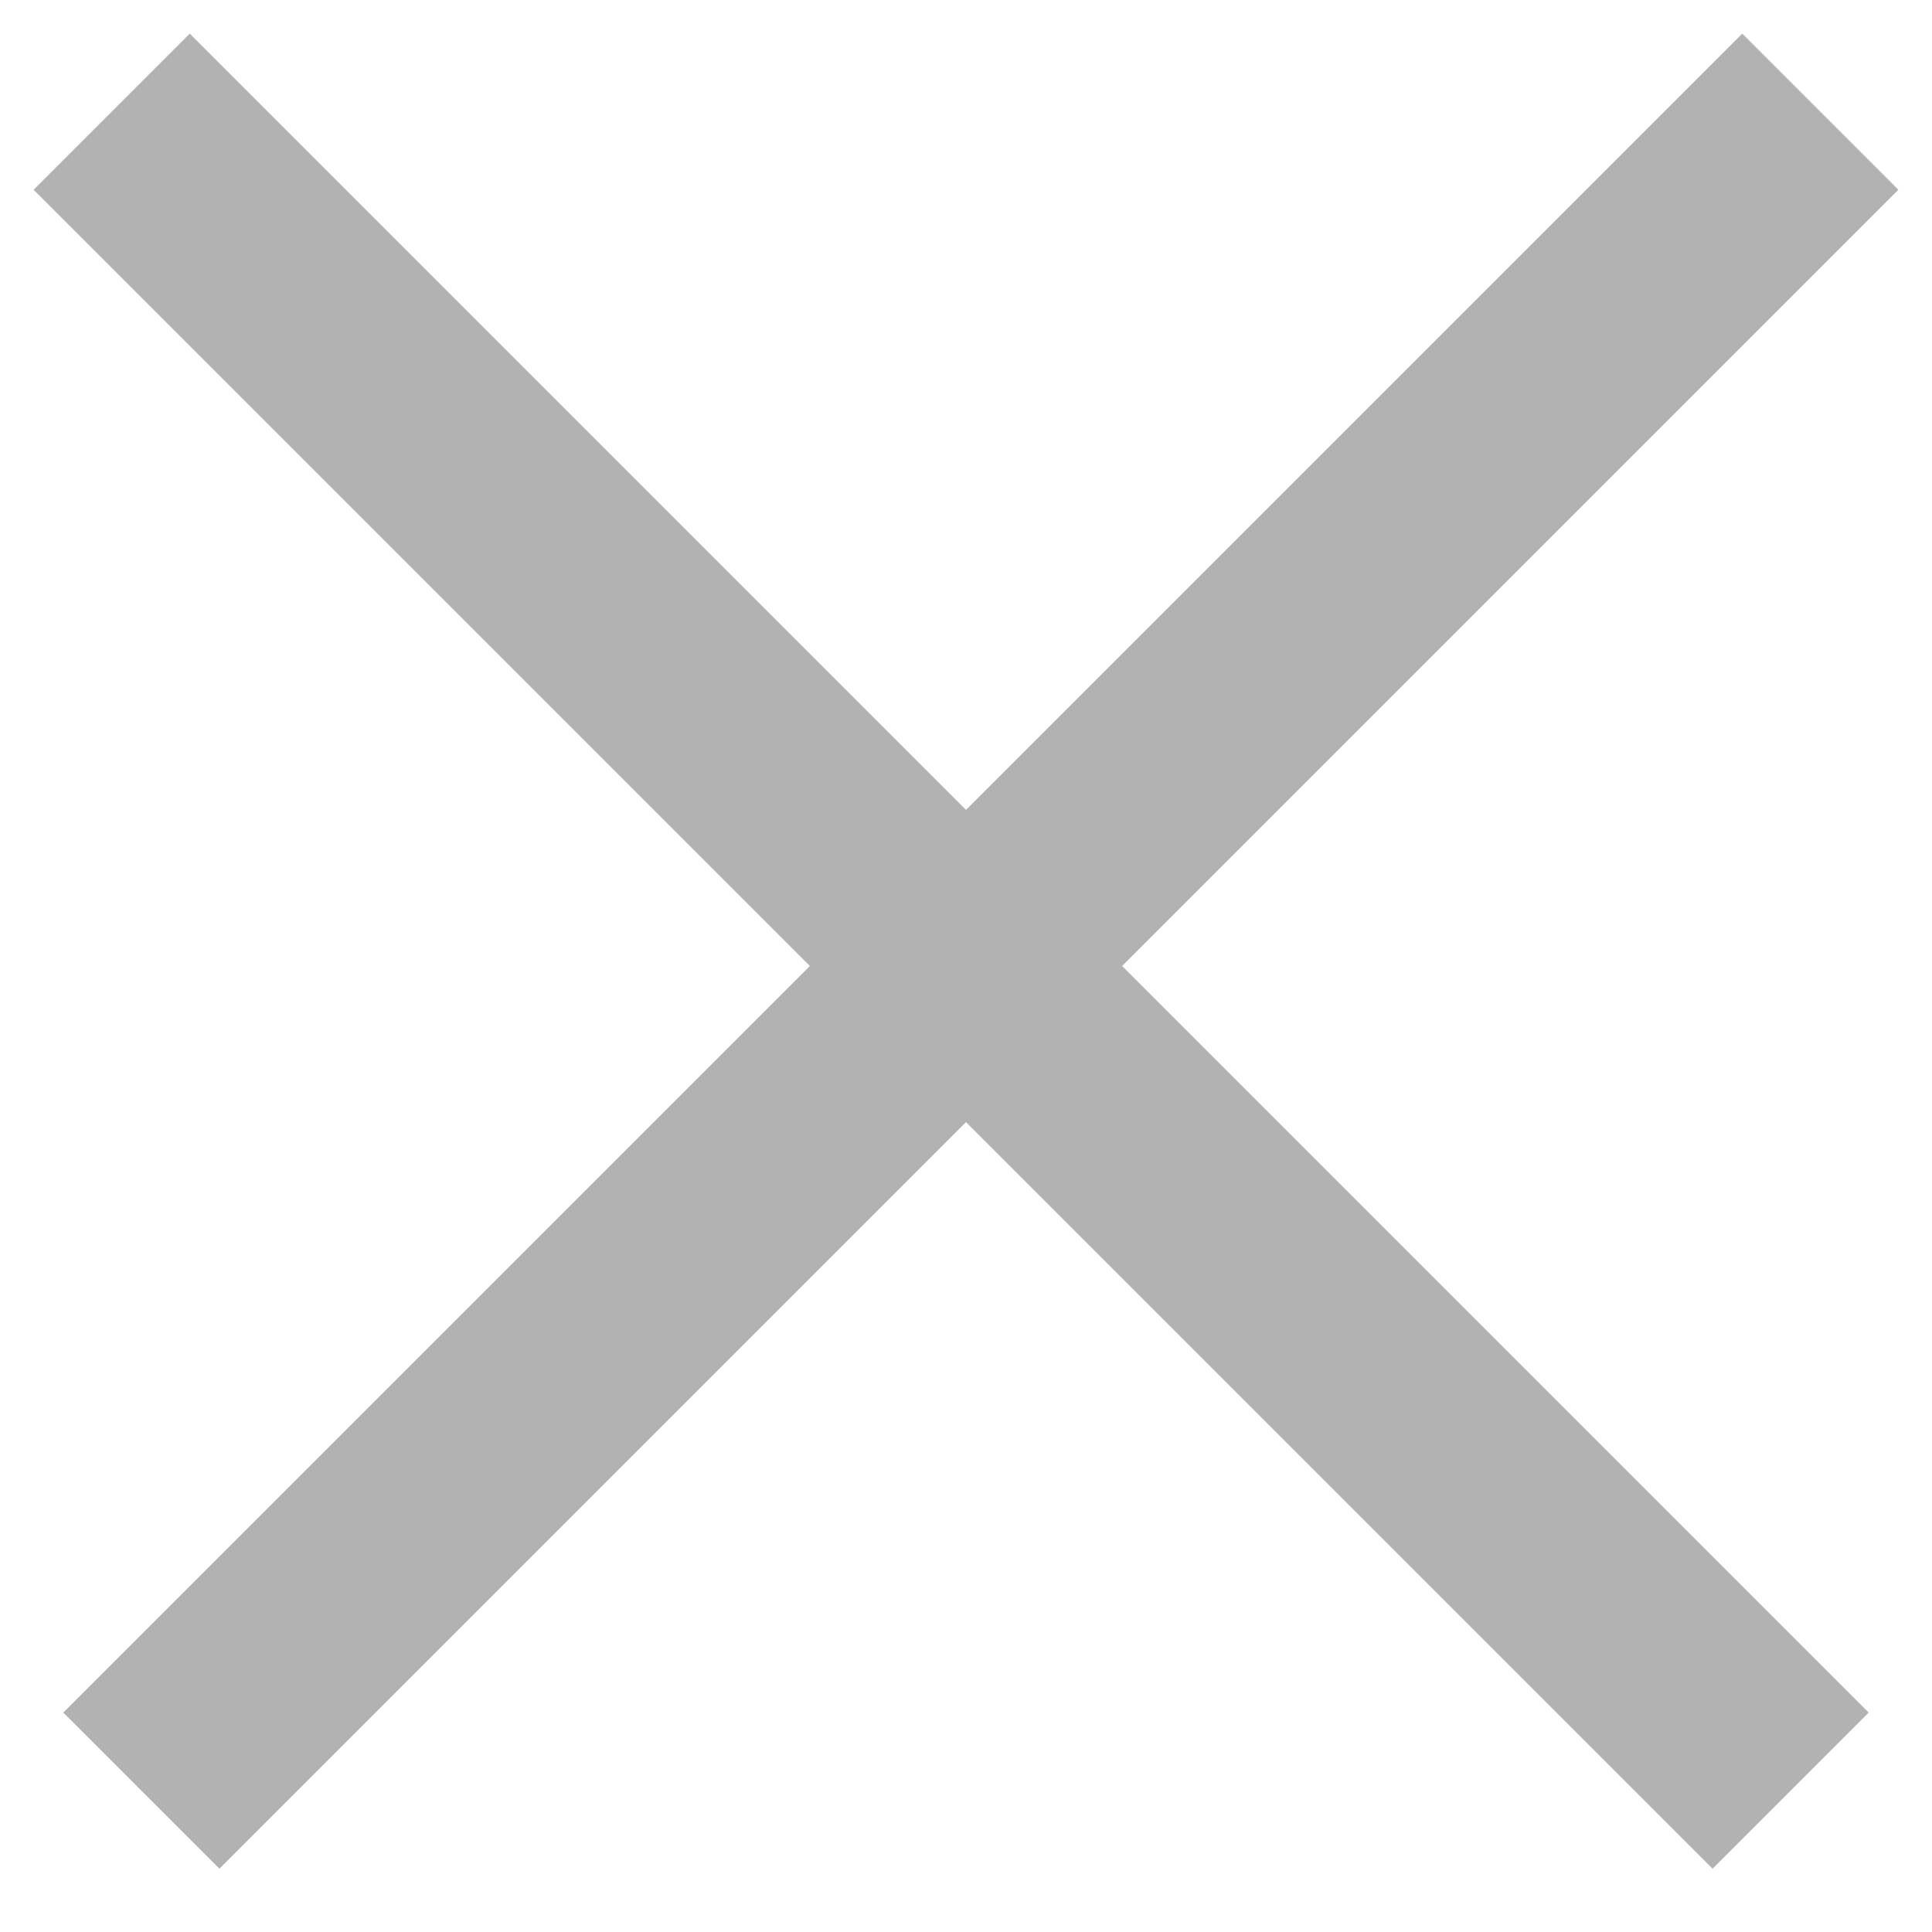
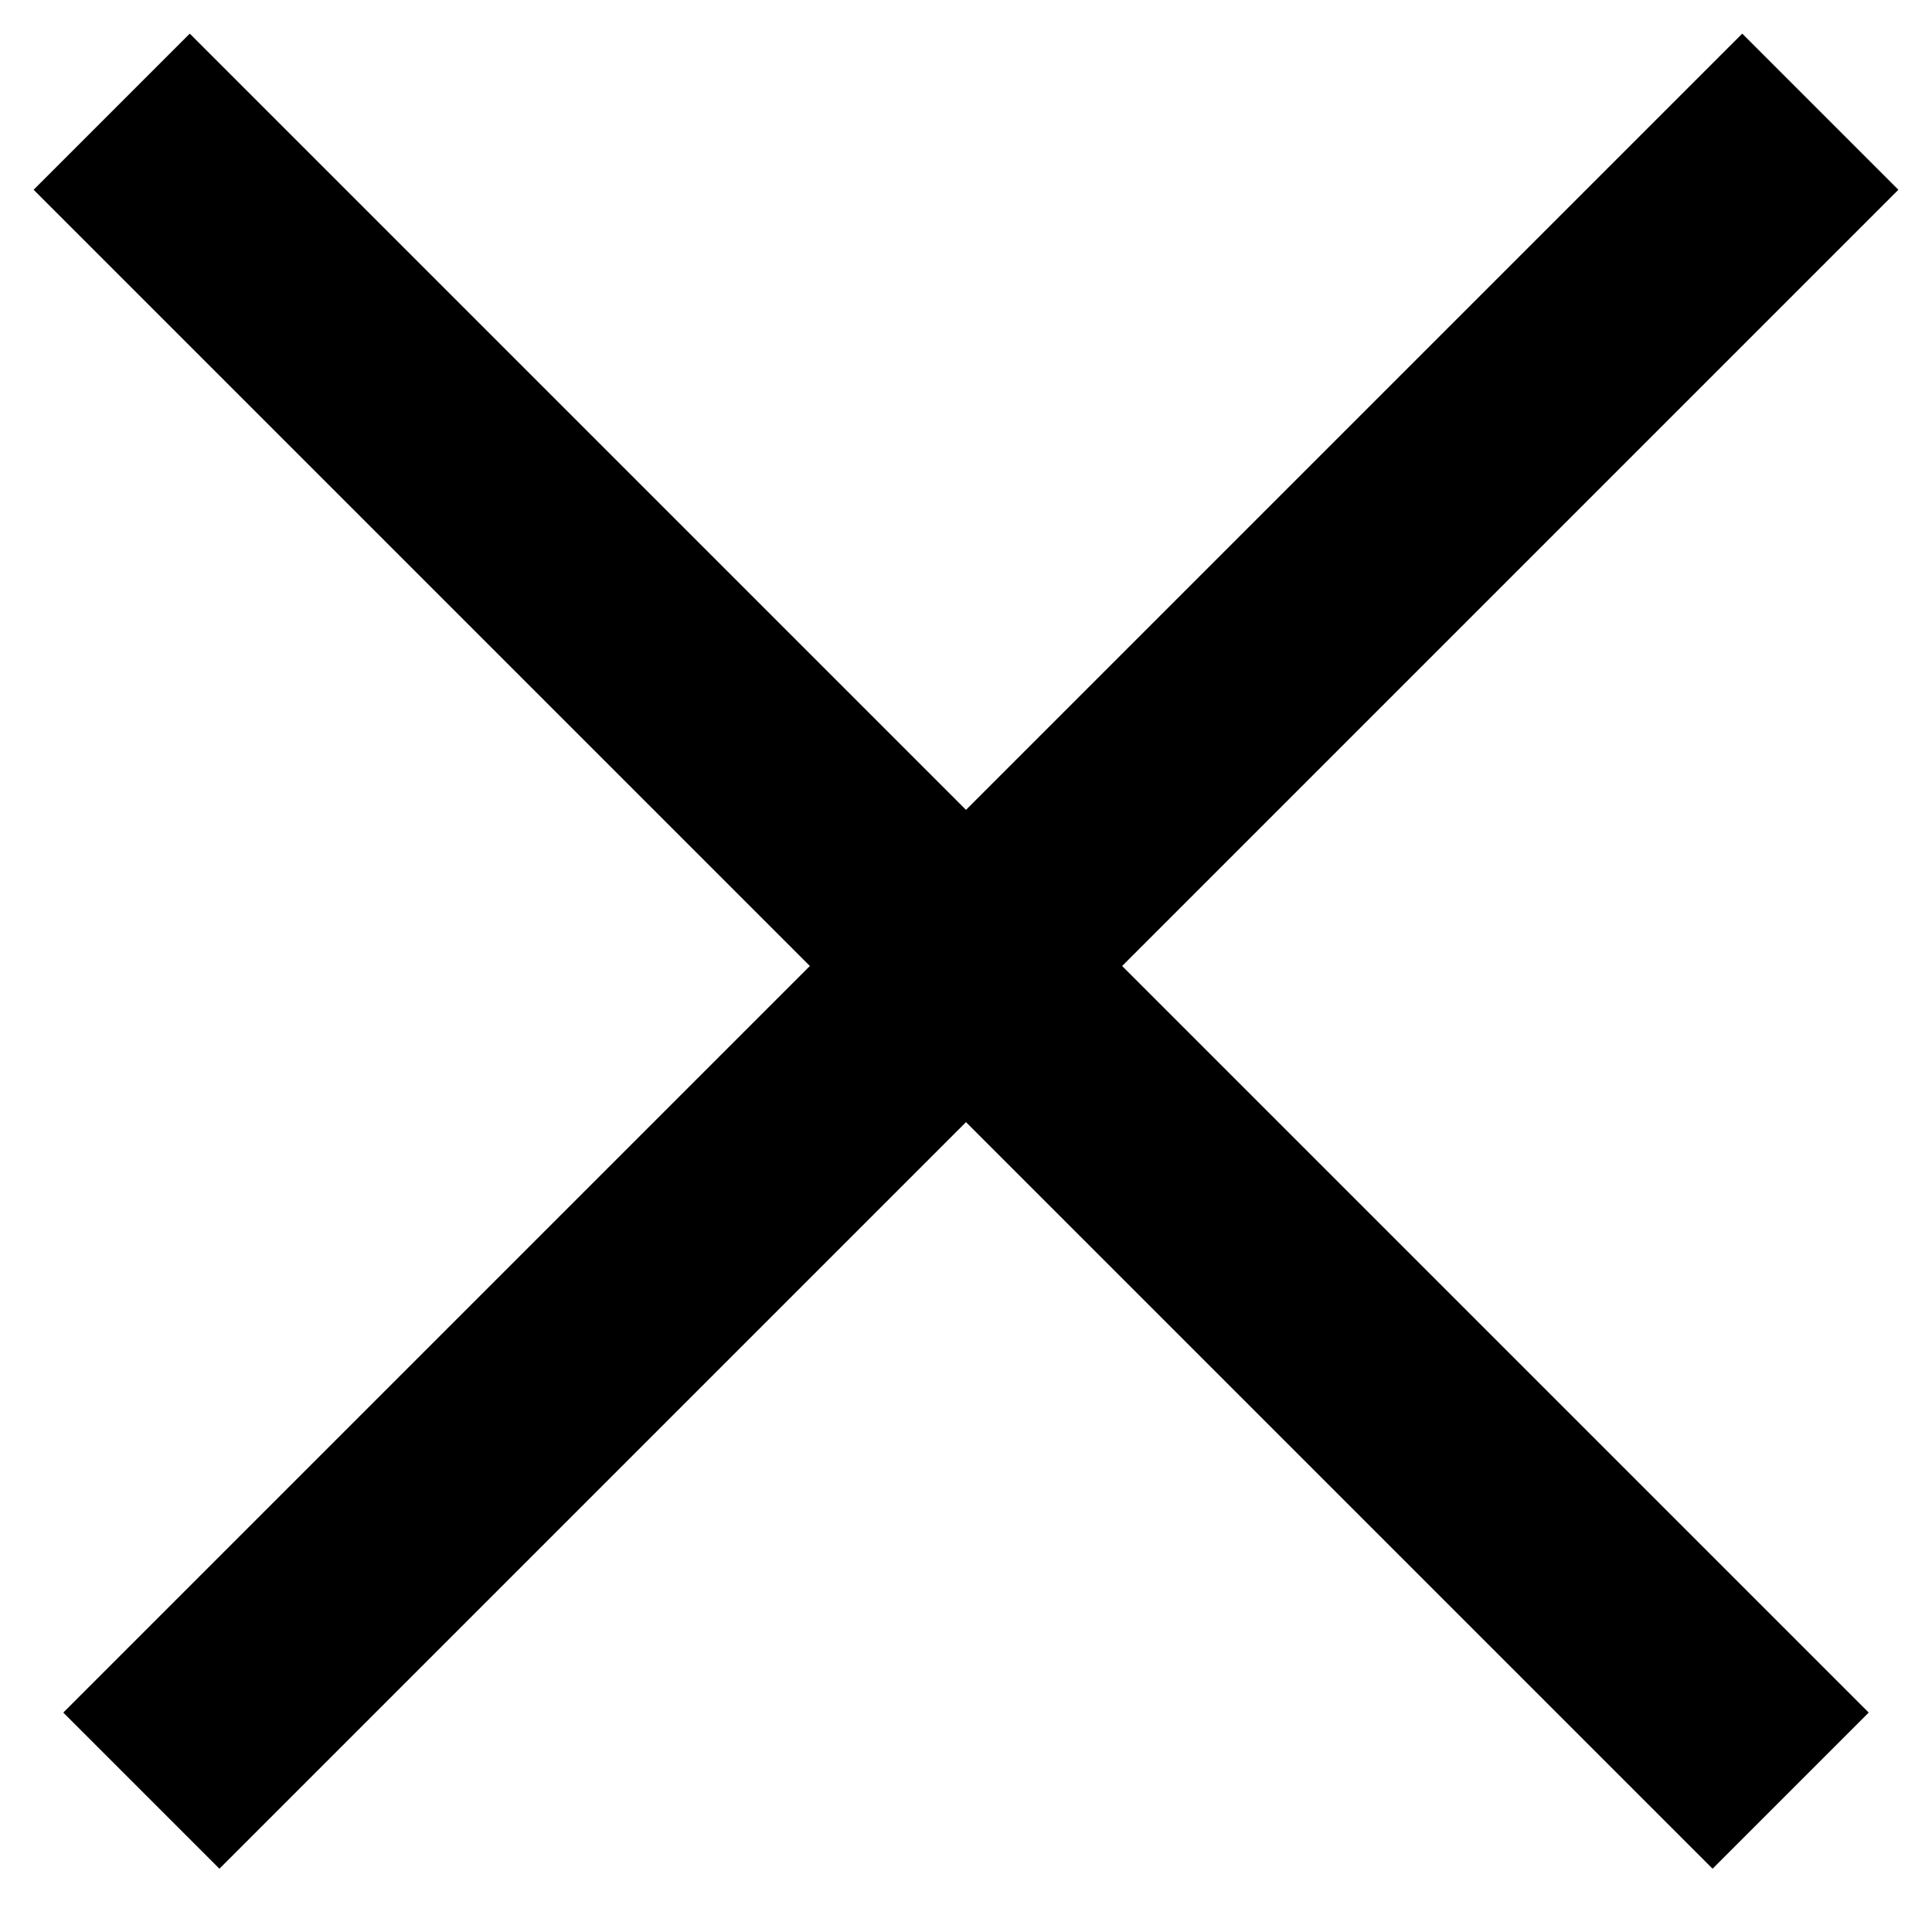
<svg xmlns="http://www.w3.org/2000/svg" width="14px" height="14px" viewBox="0 0 14 14" version="1.1">
  <defs />
  <g id="Page-1" stroke="none" stroke-width="1" fill="none" fill-rule="evenodd" stroke-linecap="square">
-     <g id="Landing-Copy-33" transform="translate(-1251, -15)" stroke="#B2B2B2" stroke-width="1.6">
+     <g id="Landing-Copy-33" transform="translate(-1251, -15)" stroke="#000000" stroke-width="1.6">
      <g id="cross" transform="translate(1252, 16)">
        <path d="M0.375,0.375 L11.41,11.41" id="Line" />
        <path d="M0.375,0.375 L11.41,11.41" id="Line-Copy" transform="translate(6, 6) scale(-1, 1) translate(-6, -6) " />
      </g>
    </g>
  </g>
</svg>
